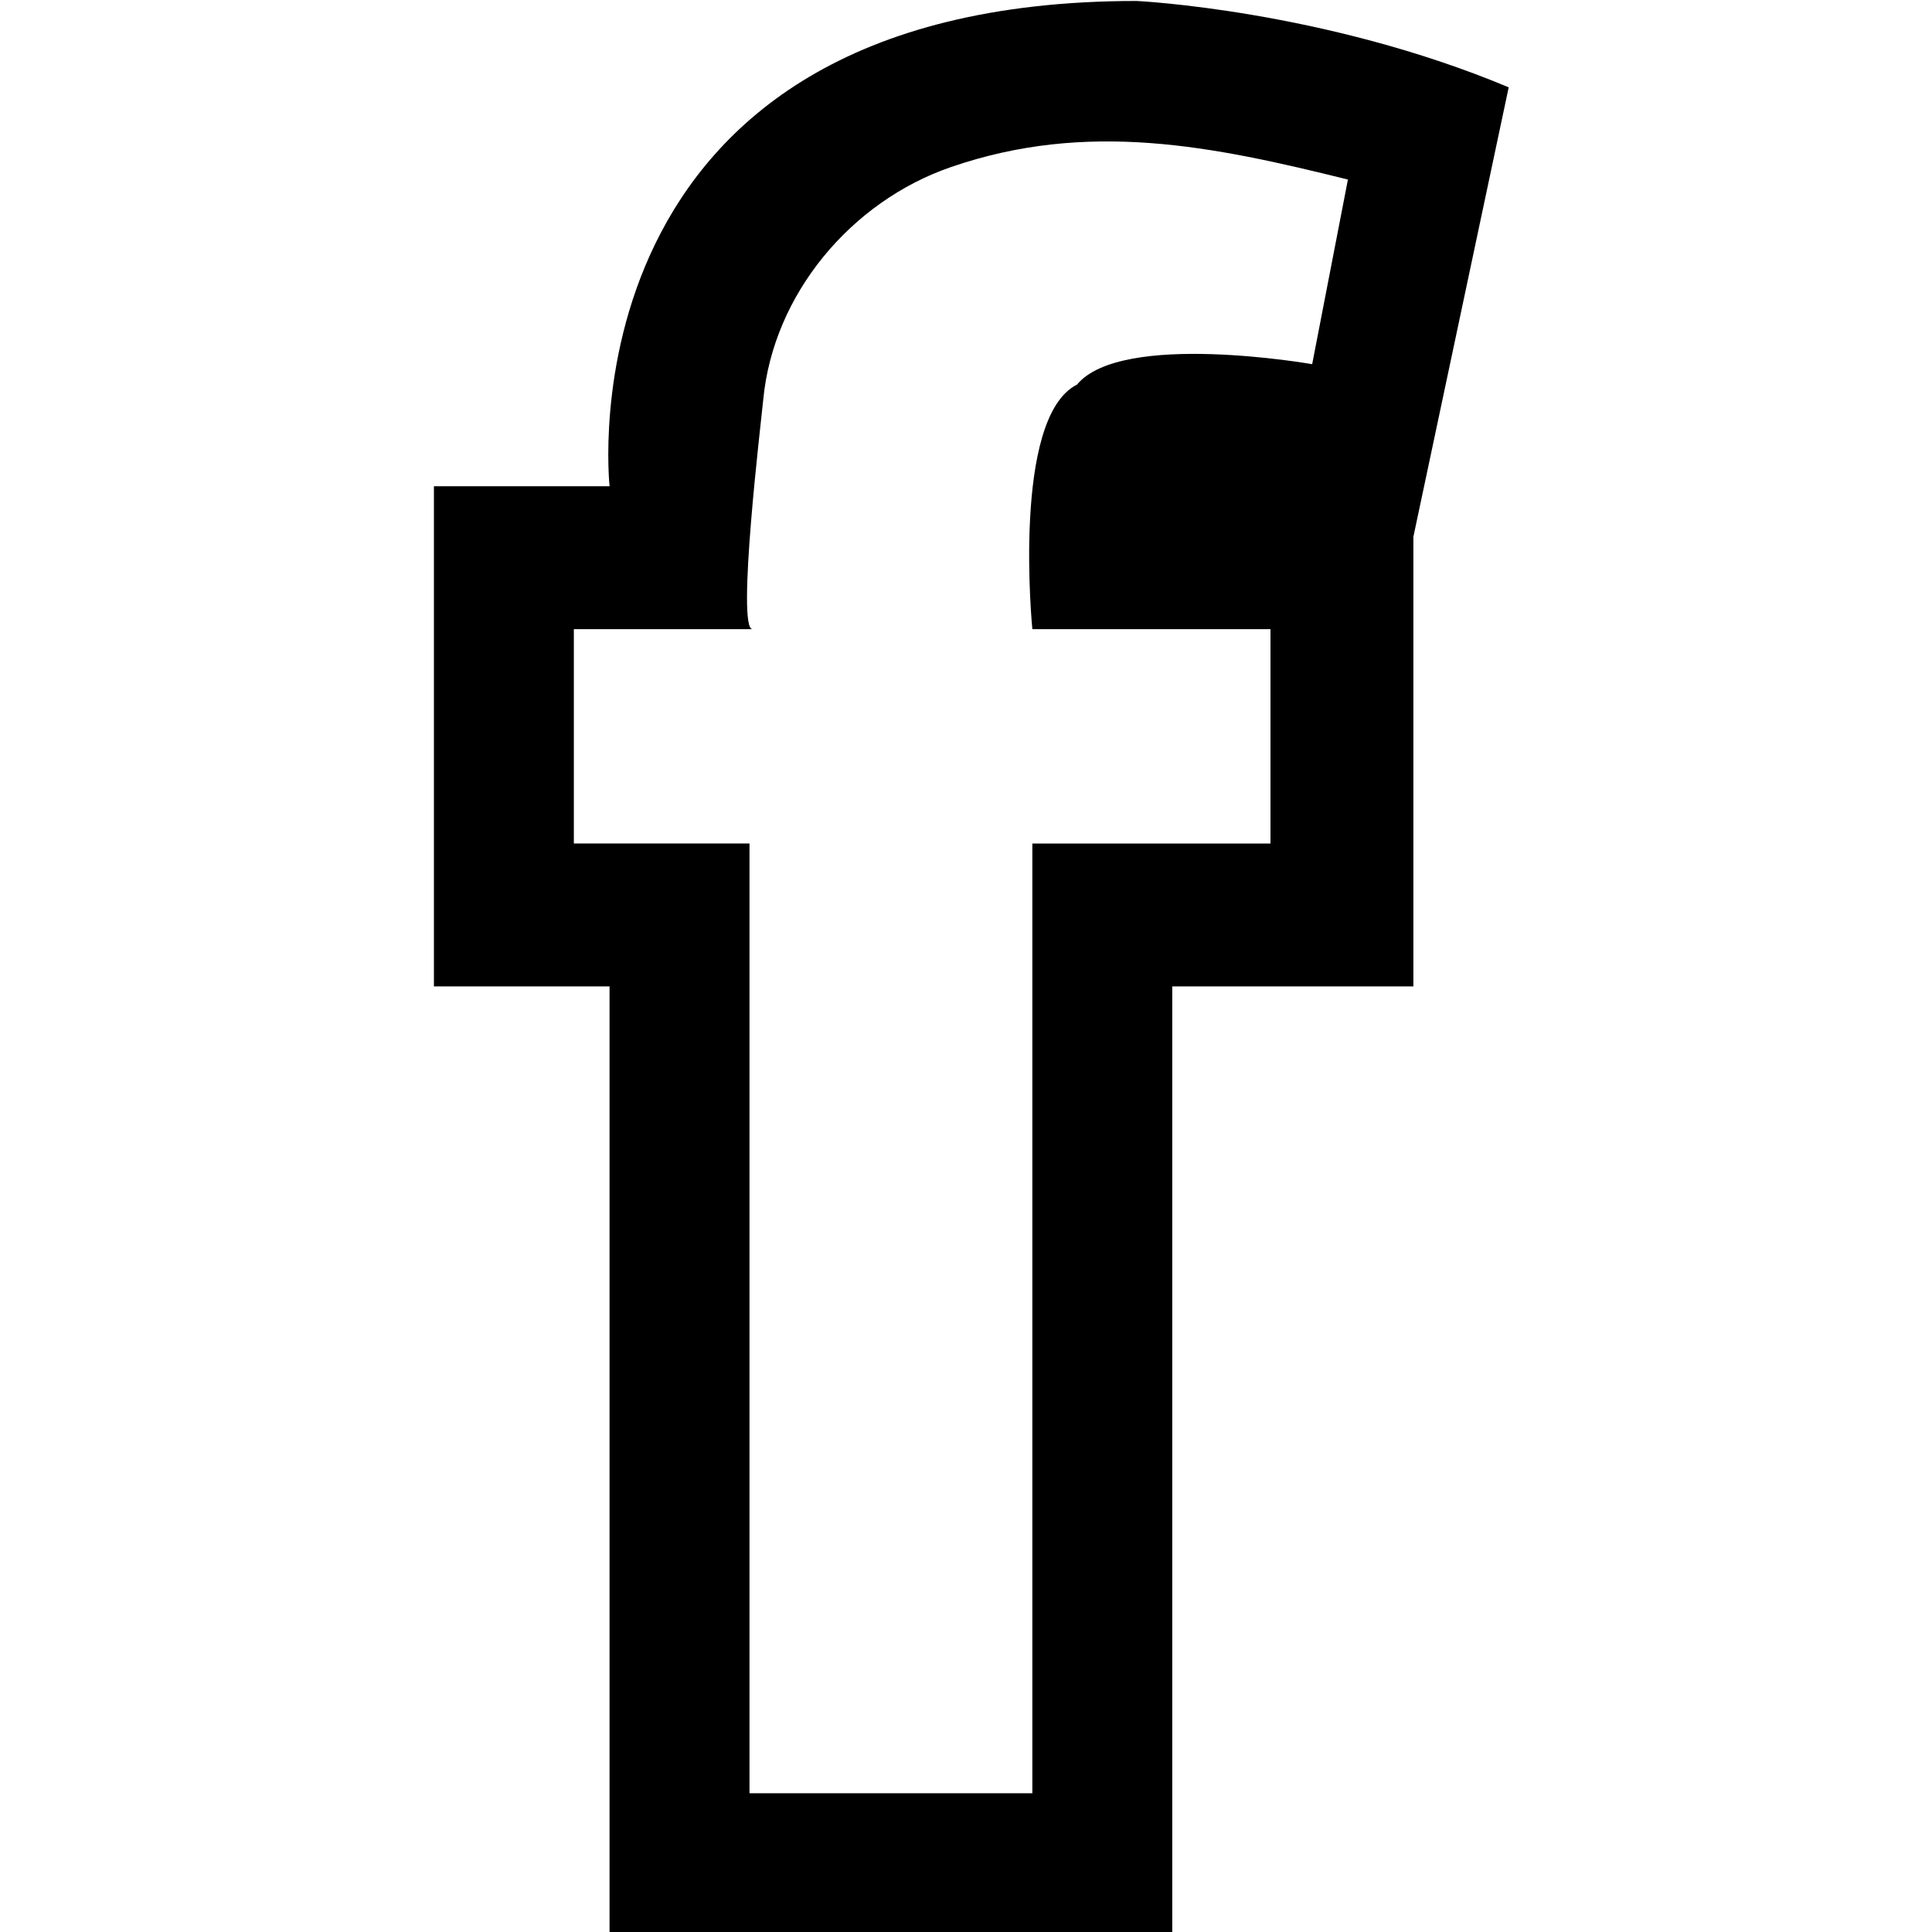
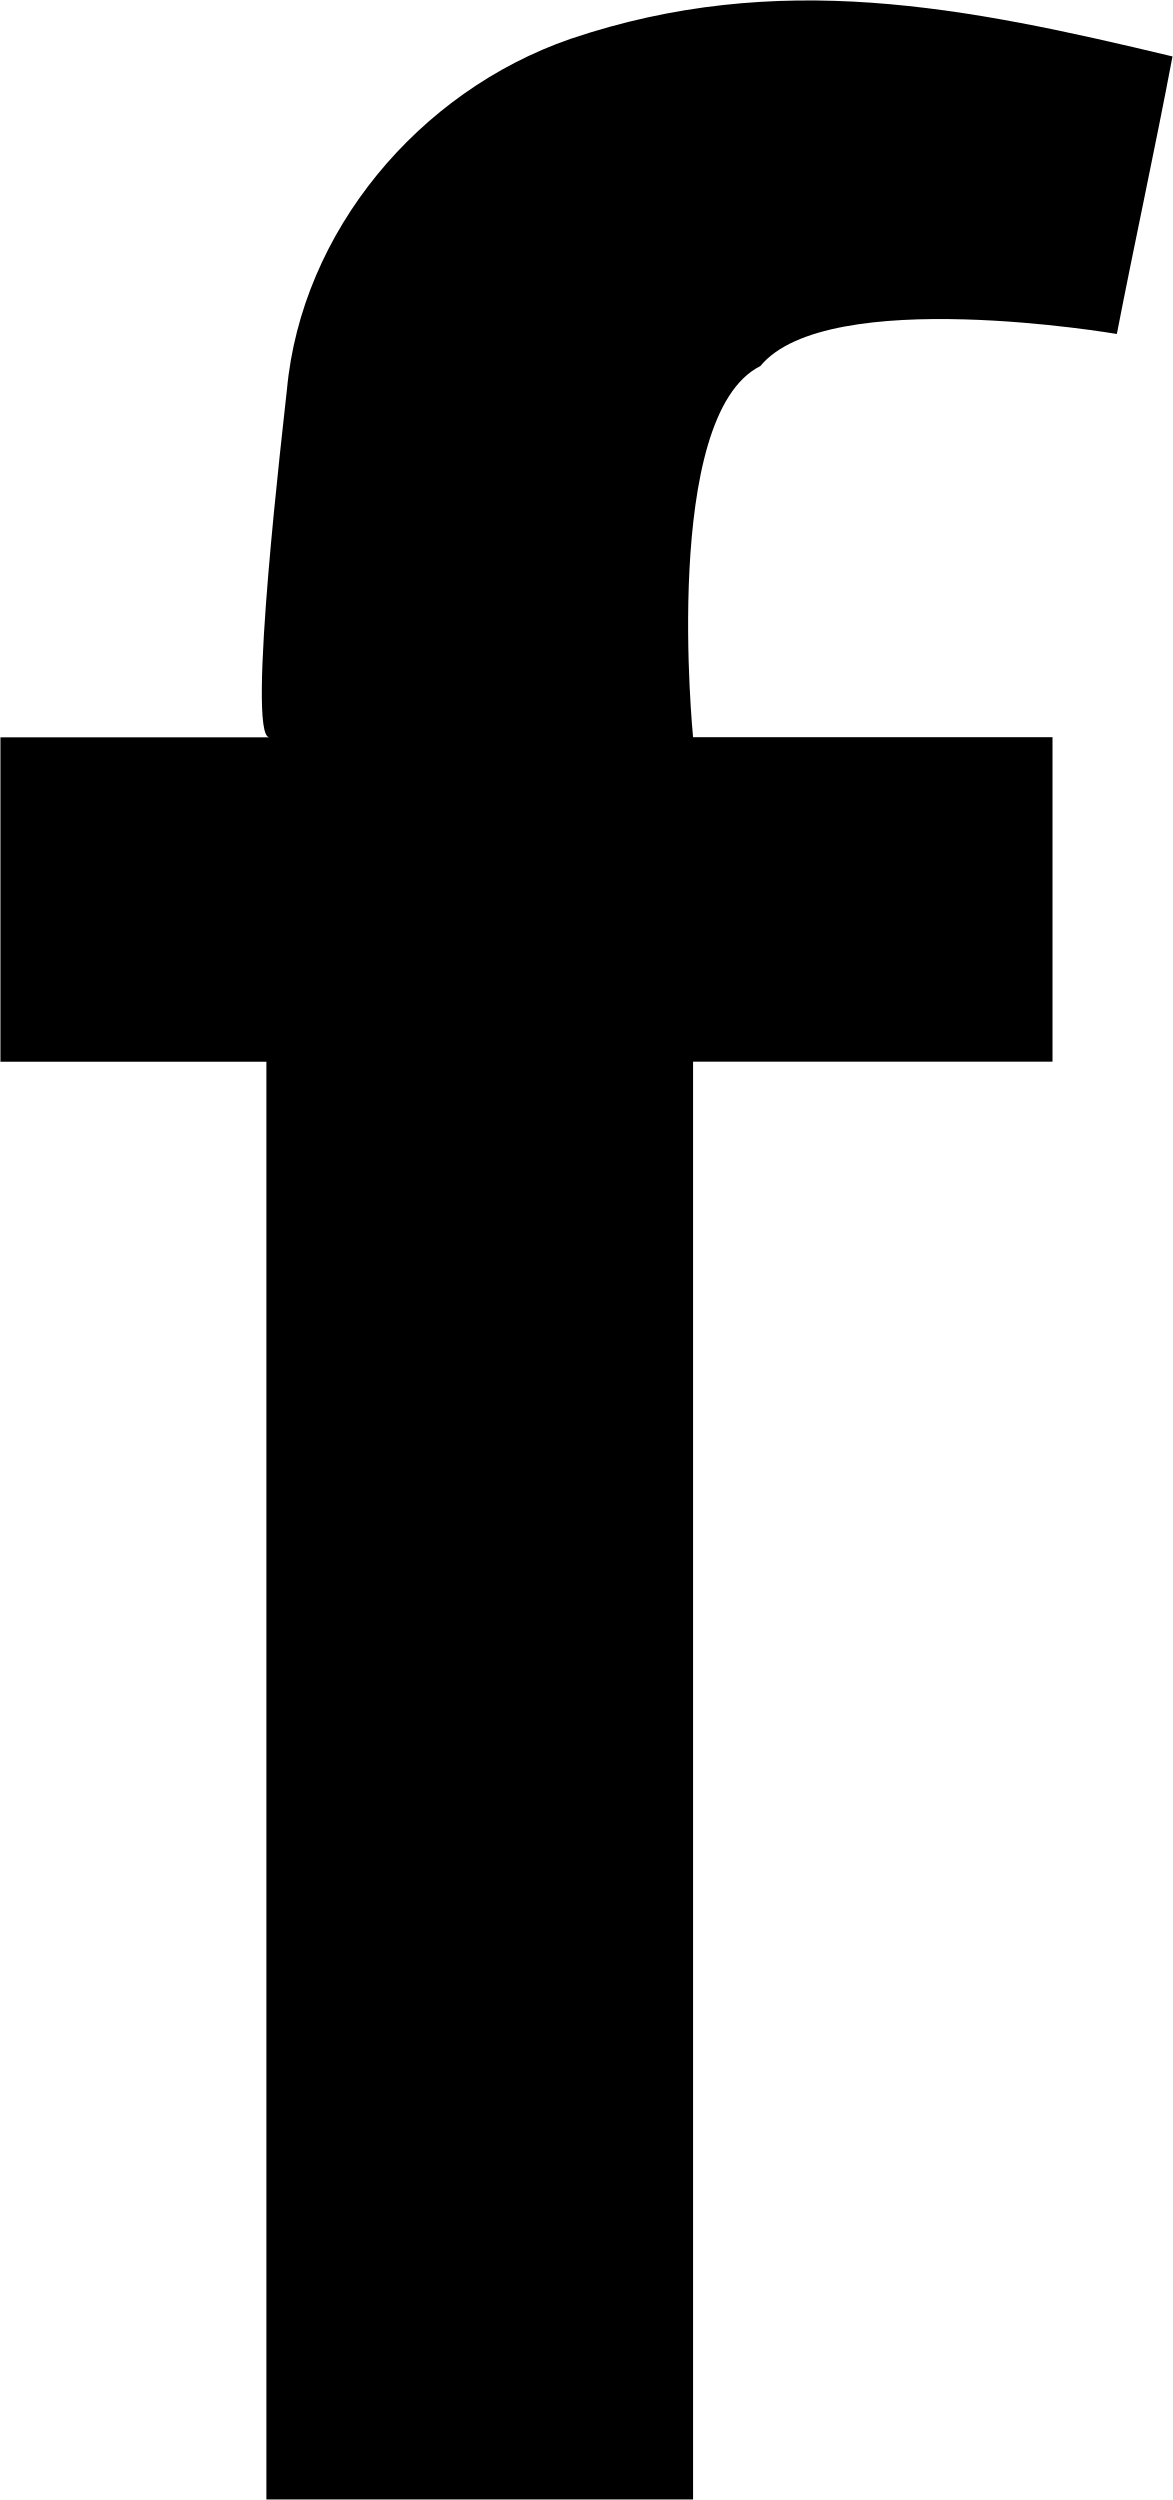
- <svg xmlns="http://www.w3.org/2000/svg" viewBox="0 0 100 100">
-   <path d="M58.828.05c-30.05 0-27.276 25.117-27.276 25.117H22.46v25.89h9.09V100h29.126V51.057h12.48v-23.27L78.09 4.52C68.533.512 58.827.05 58.827.05zm9.09 18.8s-9.86-1.736-12.174 1.058c-3.396 1.703-2.31 12.657-2.31 12.657H65.76V43.66H53.434v49.158h-14.64v-49.16h-9.092V32.565h9.246c-.844-.002.46-10.86.558-11.885.522-5.448 4.54-10.248 9.708-12.03 7.078-2.44 13.546-1.098 20.554.644l-1.85 9.555z" />
+ <svg xmlns="http://www.w3.org/2000/svg" viewBox="-587.9 1416.8 1336.2 2848.2">
+   <path d="M684.5 1797.3s-329.6-56.6-406.2 36.6c-113.2 56.6-76.6 422.8-76.6 422.8h409.5v369.6H201.7v1638.1h-486.1v-1638h-303v-369.6H-281c-26.6 0 16.6-362.9 20-396.2 16.6-179.8 149.8-339.6 323-399.5 236.4-79.9 449.5-36.6 685.9 20-20.1 106.5-43.4 213-63.4 316.2z" />
</svg>
